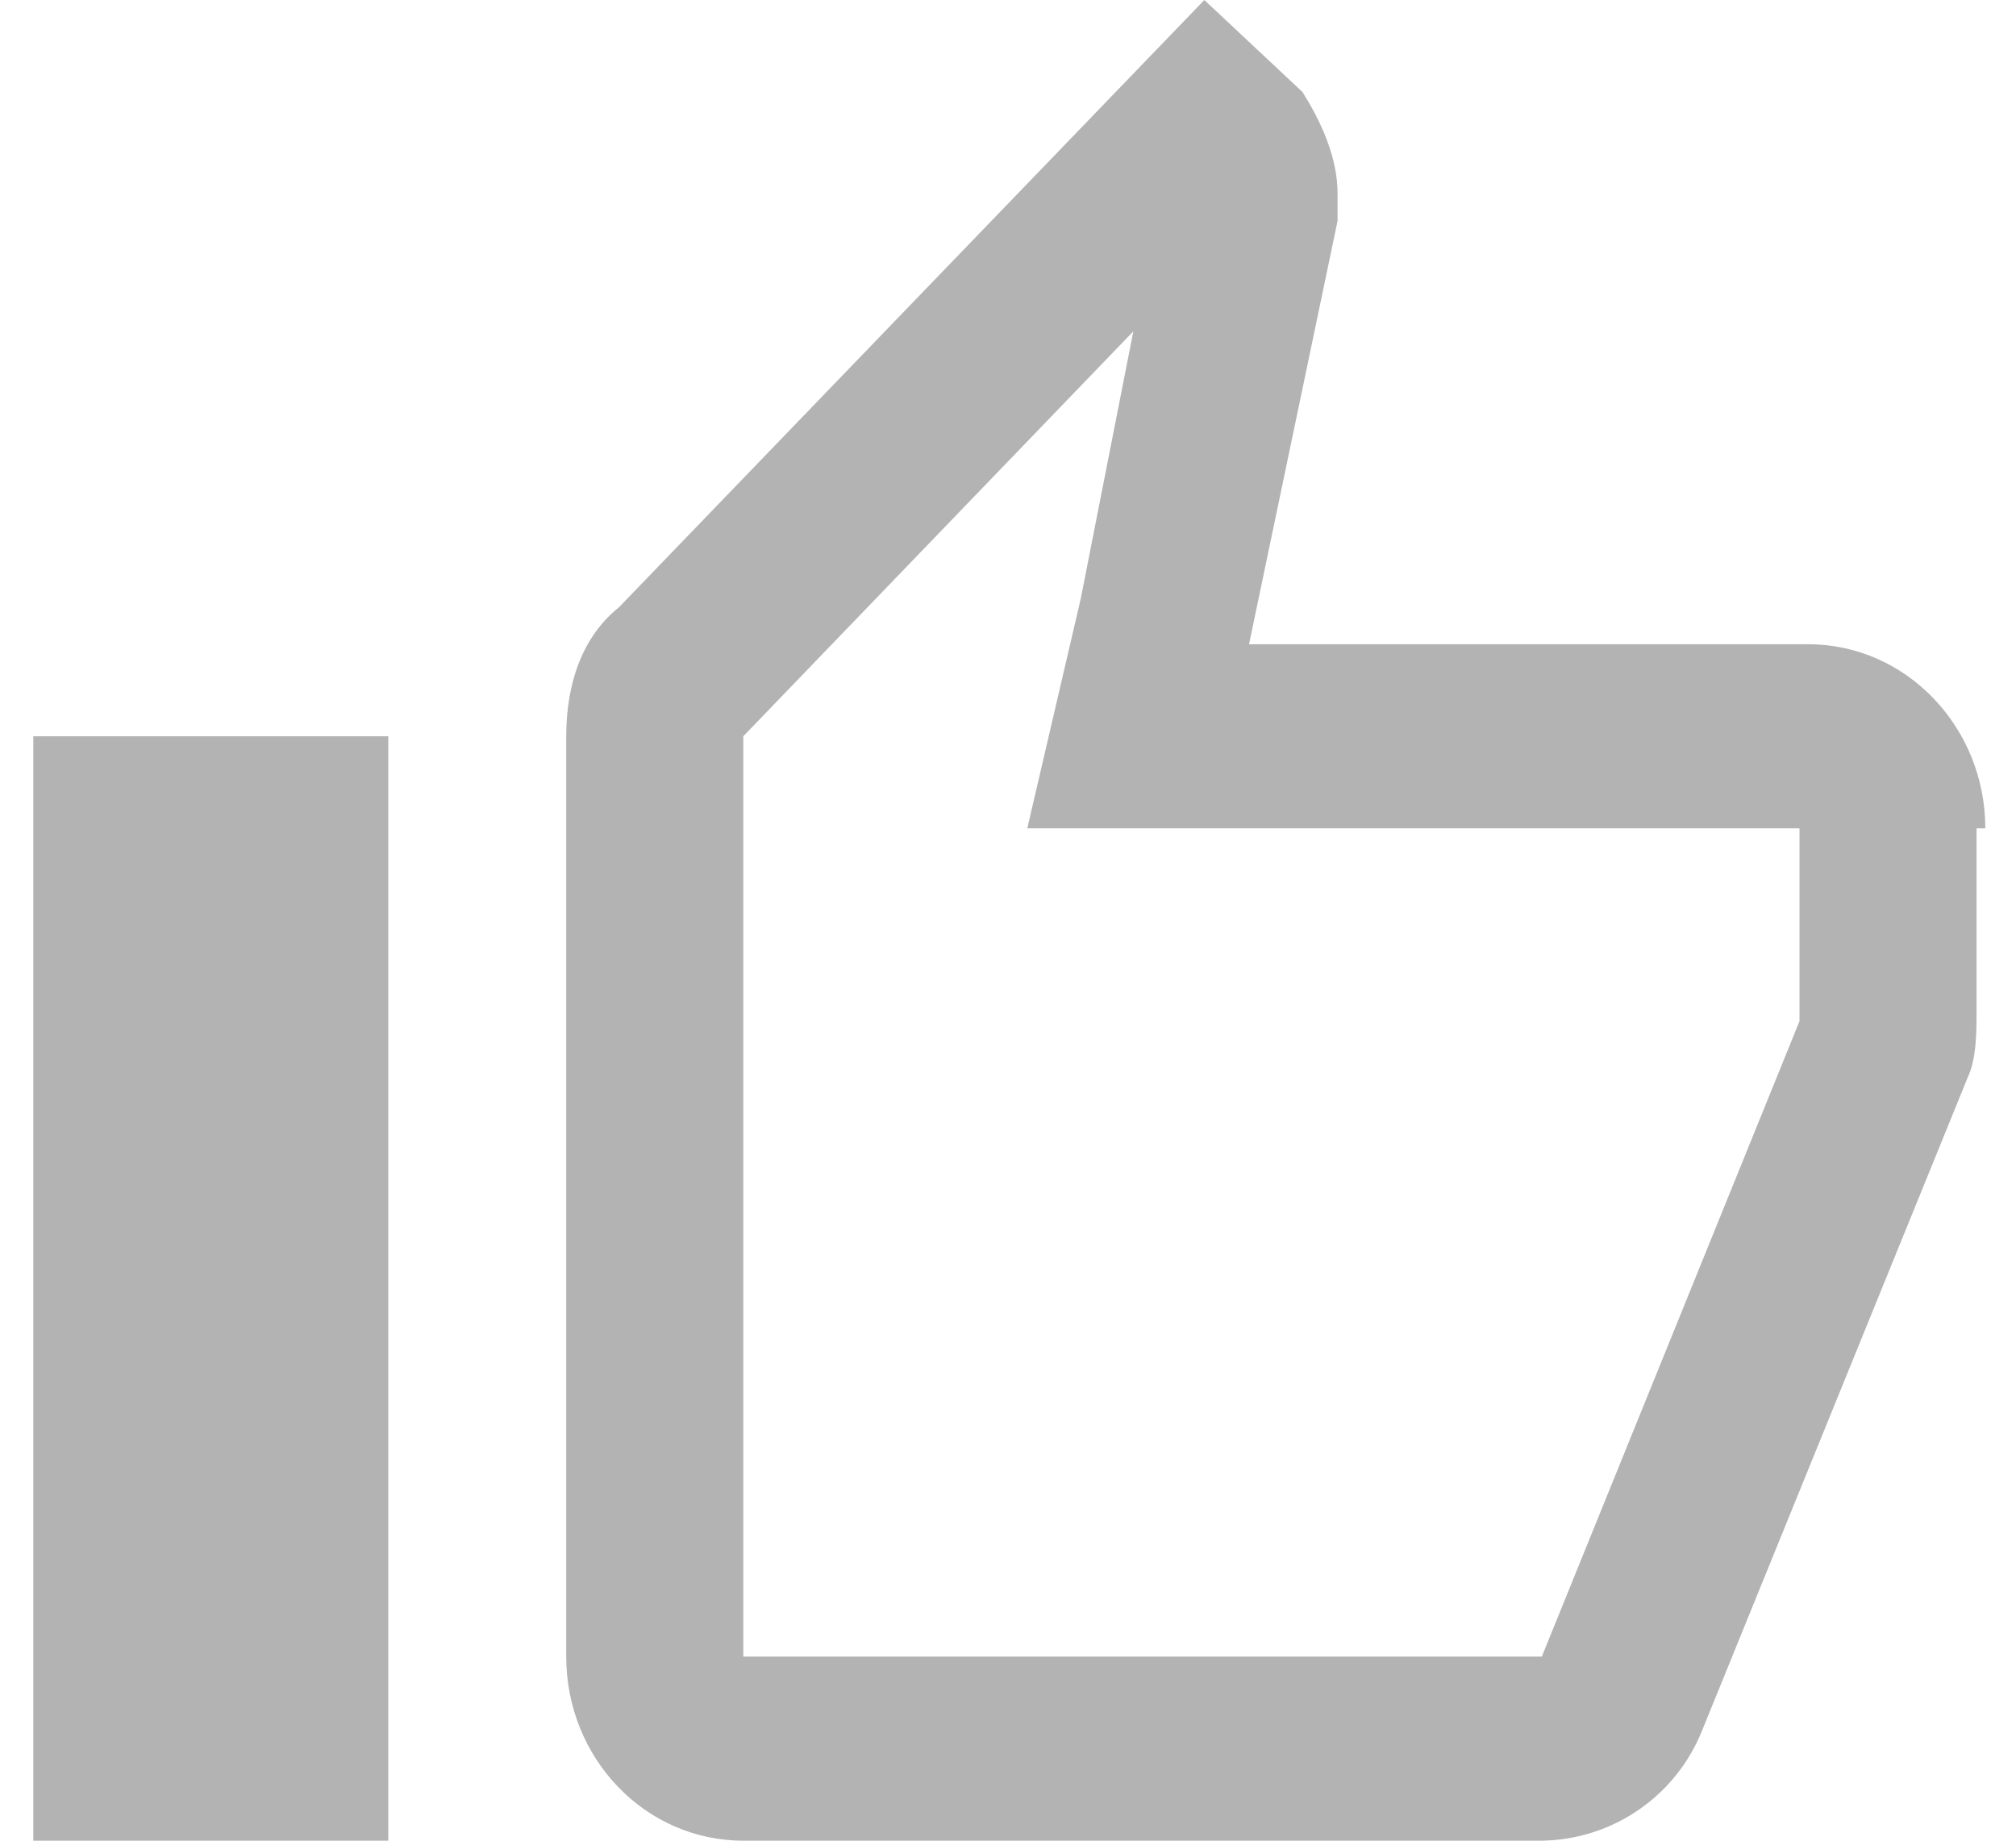
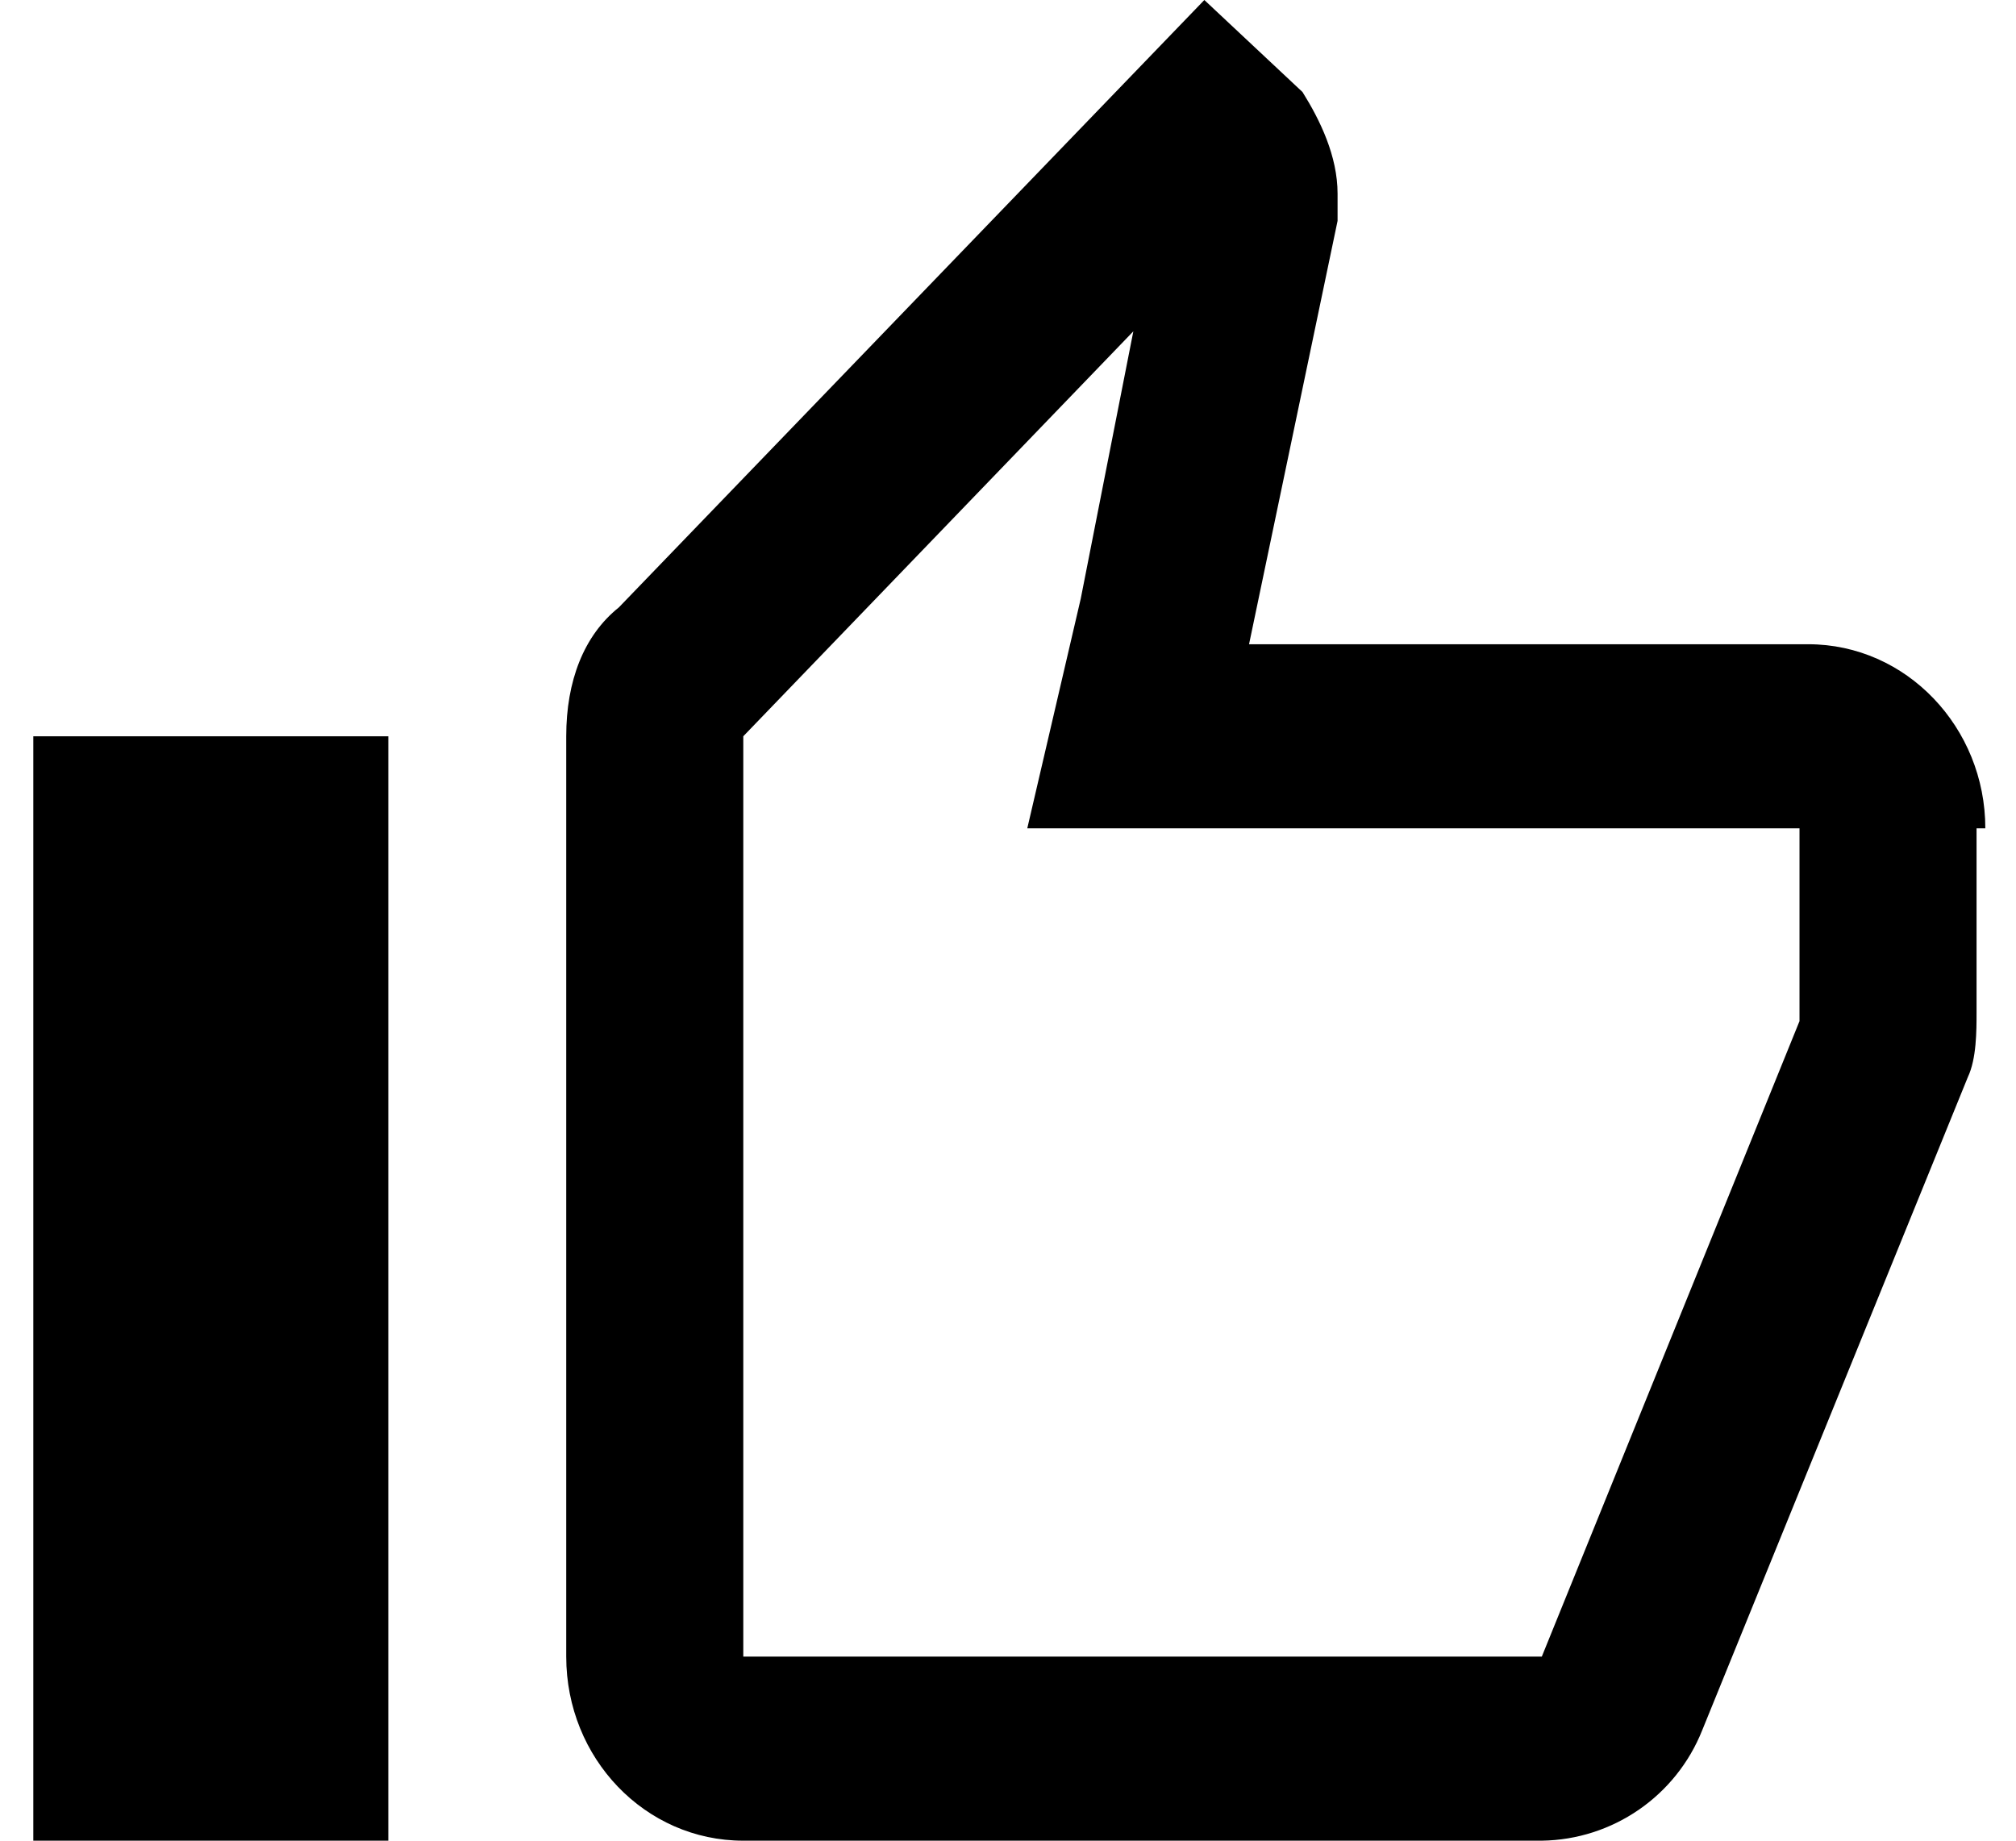
<svg xmlns="http://www.w3.org/2000/svg" width="23" height="21" viewBox="0 0 23 21">
-   <path opacity=".3" d="m12.93 3.78-.6 3.05-.61 2.62h8.81v2.2l-2.94 7.25H8.48V8.4l4.45-4.62ZM13.74 0 7.06 6.93c-.4.32-.6.84-.6 1.47v10.5c0 1.16.9 2.1 2.02 2.1h9.11a2 2 0 0 0 1.83-1.26l3.03-7.45c.1-.21.1-.53.1-.74v-2.1h.1c0-1.15-.9-2.1-2.02-2.1h-6.38l1.01-4.83v-.31c0-.43-.2-.84-.4-1.16L13.74 0ZM4.43 8.4H.38V21h4.05V8.4Z" fill="#000" />
+   <path d="m12.93 3.78-.6 3.05-.61 2.62h8.81v2.2l-2.94 7.25H8.48V8.4l4.45-4.62ZM13.74 0 7.06 6.93c-.4.32-.6.84-.6 1.47v10.5c0 1.16.9 2.1 2.02 2.1h9.11a2 2 0 0 0 1.83-1.26l3.03-7.45c.1-.21.1-.53.1-.74v-2.1h.1c0-1.15-.9-2.1-2.02-2.1h-6.38l1.01-4.83v-.31c0-.43-.2-.84-.4-1.16L13.74 0ZM4.43 8.4H.38V21h4.05V8.4Z" fill="#000" />
</svg>
